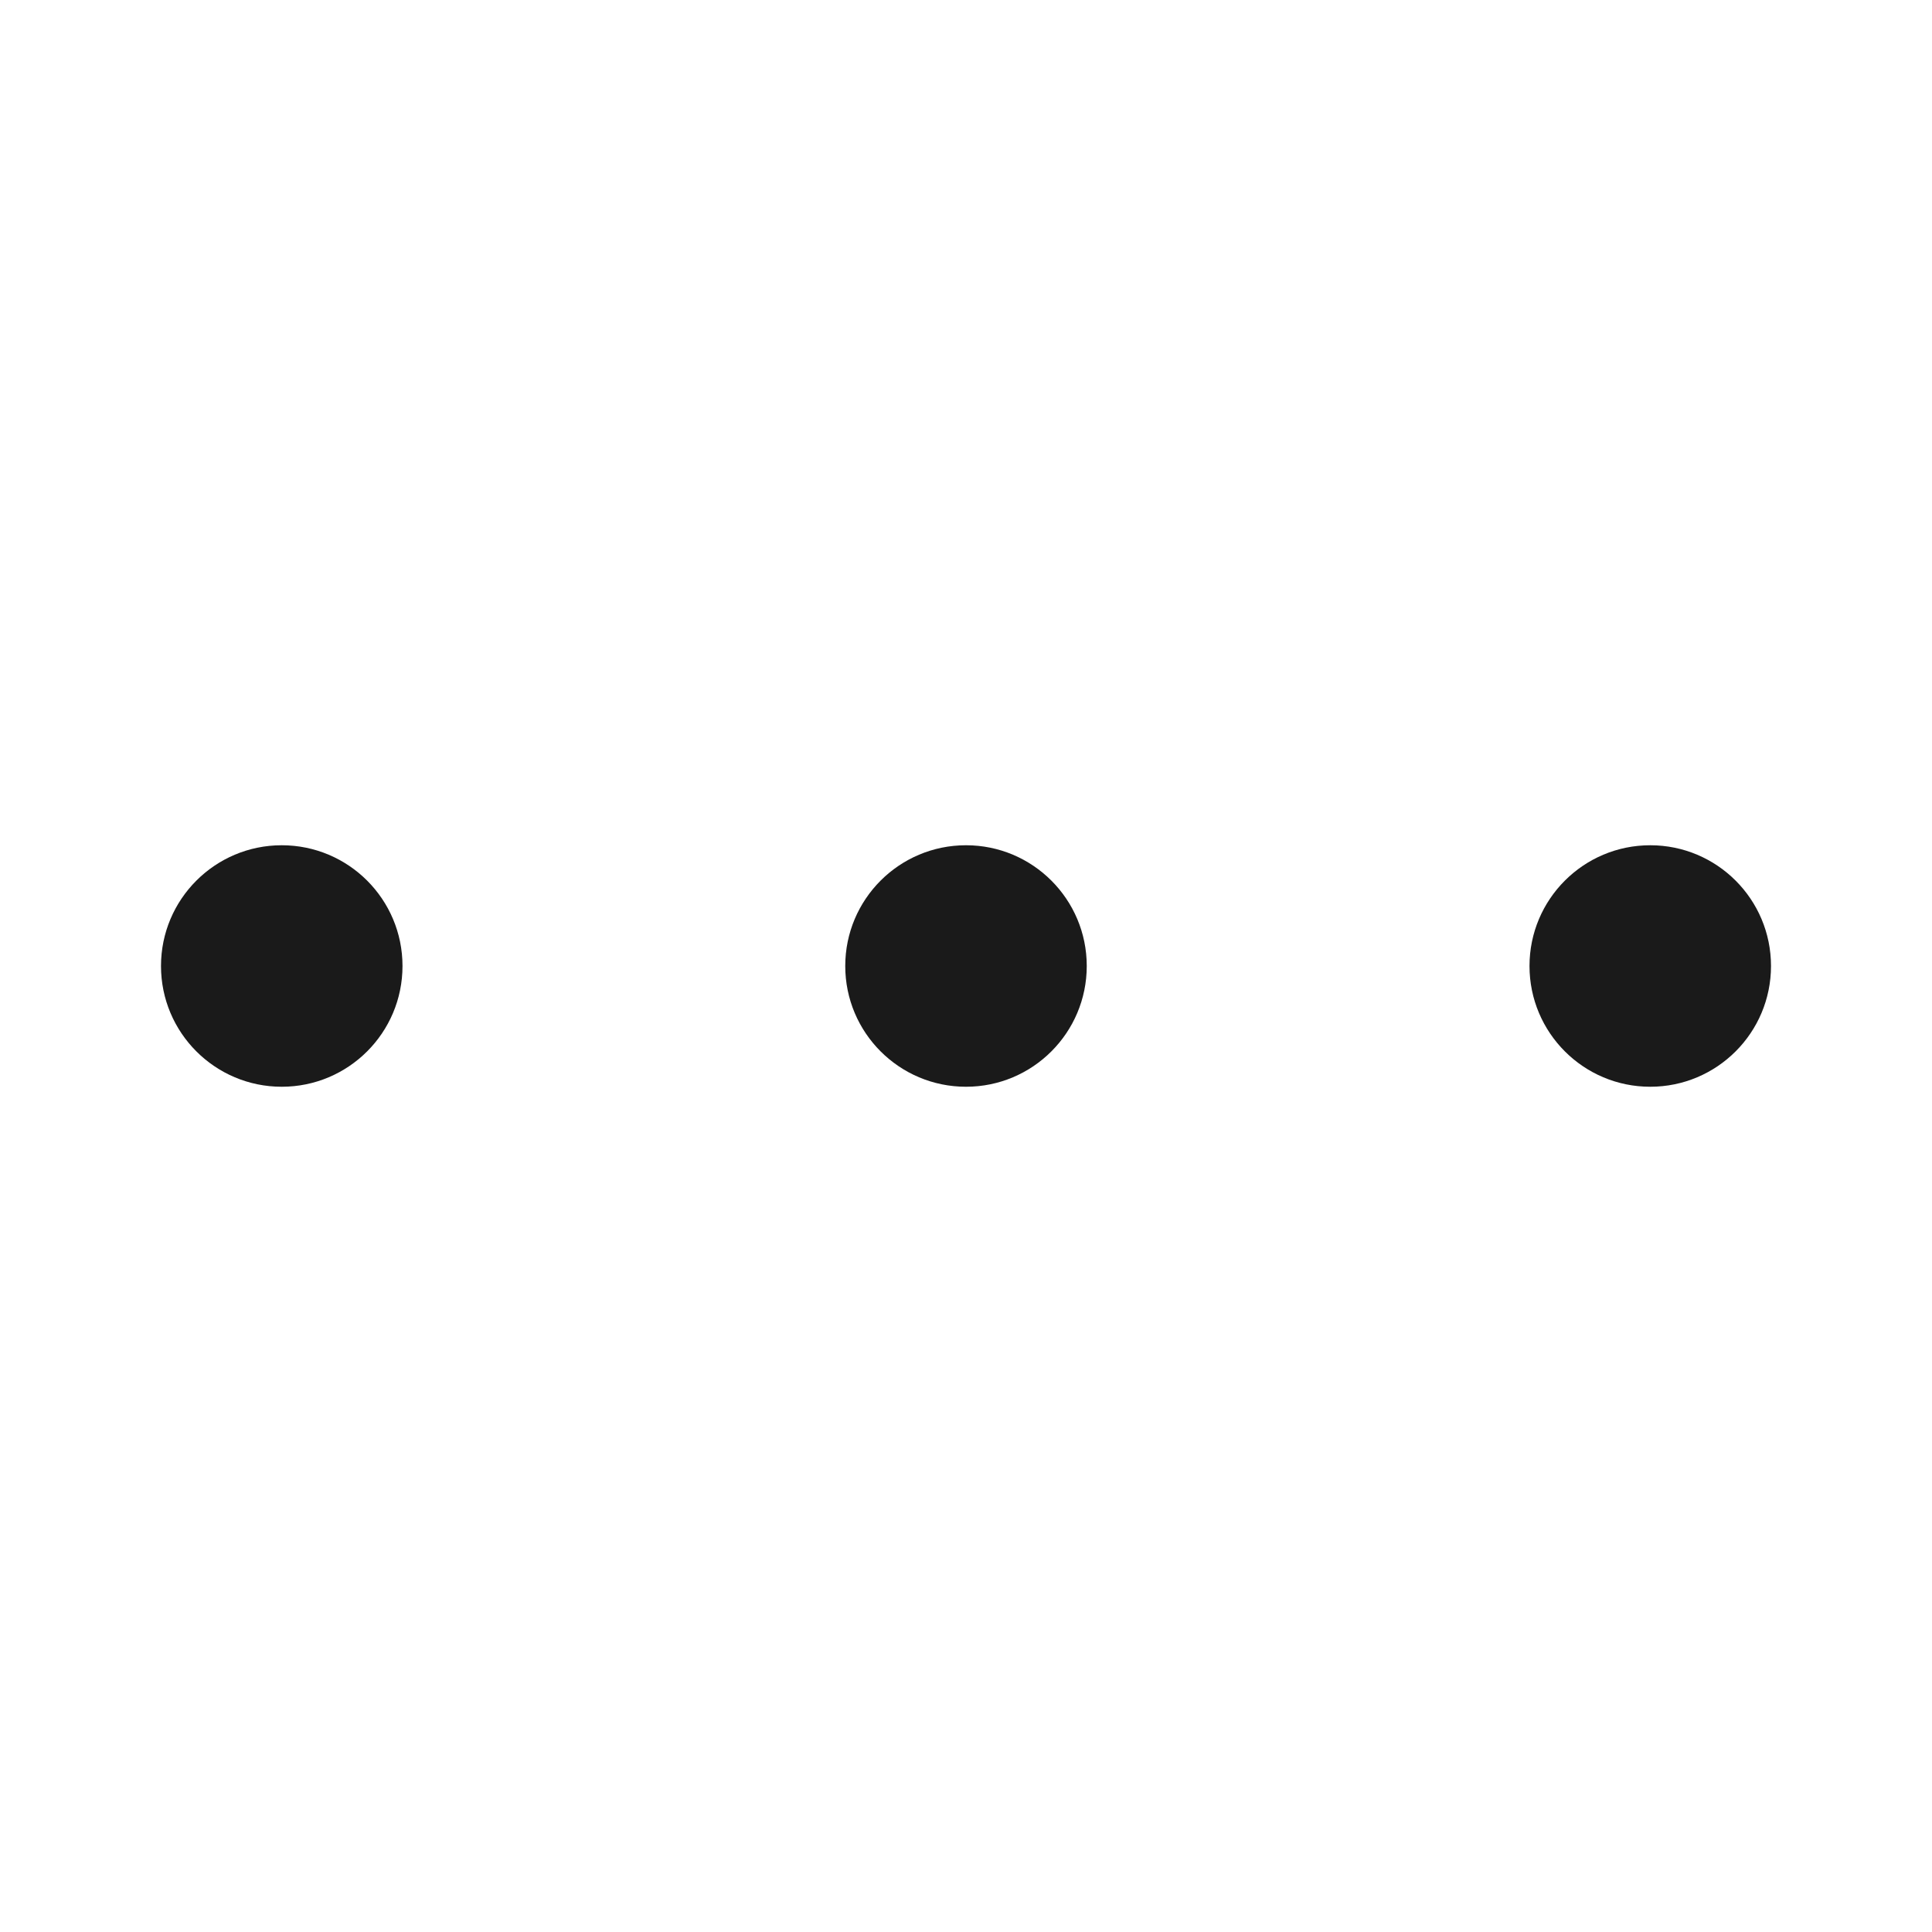
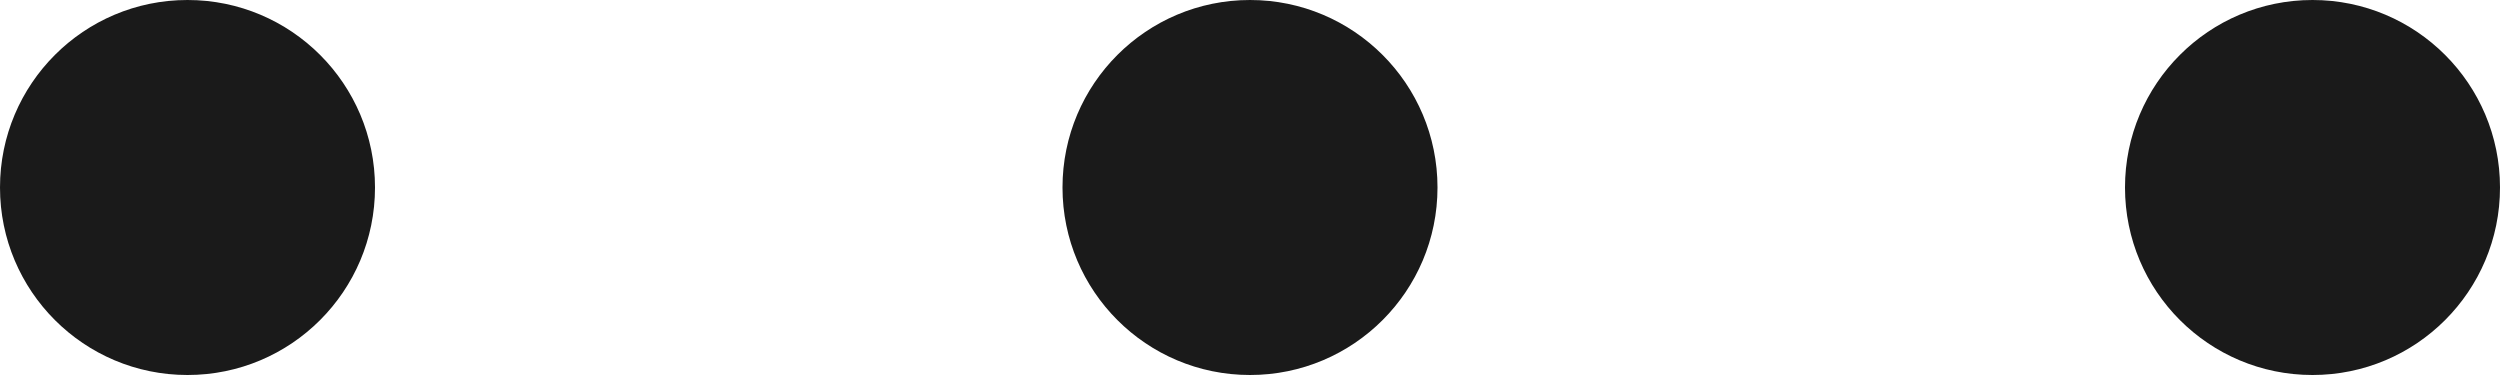
- <svg xmlns="http://www.w3.org/2000/svg" fill="none" version="1.1" width="48" height="48" viewBox="0 0 48 48">
-   <defs>
-     <clipPath id="relay_svg_qRe96K">
-       <path d="M0 0L48 0L48 48L0 48L0 0Z" />
-     </clipPath>
-   </defs>
-   <g style="mix-blend-mode:pass-through;opacity: 1;" transform="matrix(1,0,0,1,0,0)">
-     <g clip-path="url(#relay_svg_qRe96K)">
-       <g style="mix-blend-mode:pass-through;opacity: 1;" transform="matrix(1,0,0,1,4,21)">
-         <path d="M6 3C6 4.657 4.657 6 3 6C1.343 6 0 4.657 0 3C0 1.343 1.343 0 3 0C4.657 0 6 1.343 6 3ZM20 0C21.657 0 23 1.343 23 3C23 4.657 21.657 6 20 6C18.343 6 17 4.657 17 3C17 1.343 18.343 0 20 0ZM37 0C38.657 0 40 1.343 40 3C40 4.657 38.657 6 37 6C35.343 6 34 4.657 34 3C34 1.343 35.343 0 37 0Z" fill-rule="NONZERO" fill="#1a1a1a" fill-opacity="1" style="mix-blend-mode:normal" />
-       </g>
-     </g>
-   </g>
+ <svg xmlns="http://www.w3.org/2000/svg" viewBox="0 0 40 6">
+   <path d="M3 6C4.657 6 6 4.657 6 3C6 1.343 4.657 0 3 0C1.343 0 0 1.343 0 3C0 4.657 1.343 6 3 6Z" fill="#1A1A1A" />
+   <path d="M23 3C23 4.657 21.657 6 20 6C18.343 6 17 4.657 17 3C17 1.343 18.343 0 20 0C21.657 0 23 1.343 23 3Z" fill="#1A1A1A" />
+   <path d="M40 3C40 4.657 38.657 6 37 6C35.343 6 34 4.657 34 3C34 1.343 35.343 0 37 0C38.657 0 40 1.343 40 3Z" fill="#1A1A1A" />
</svg>
